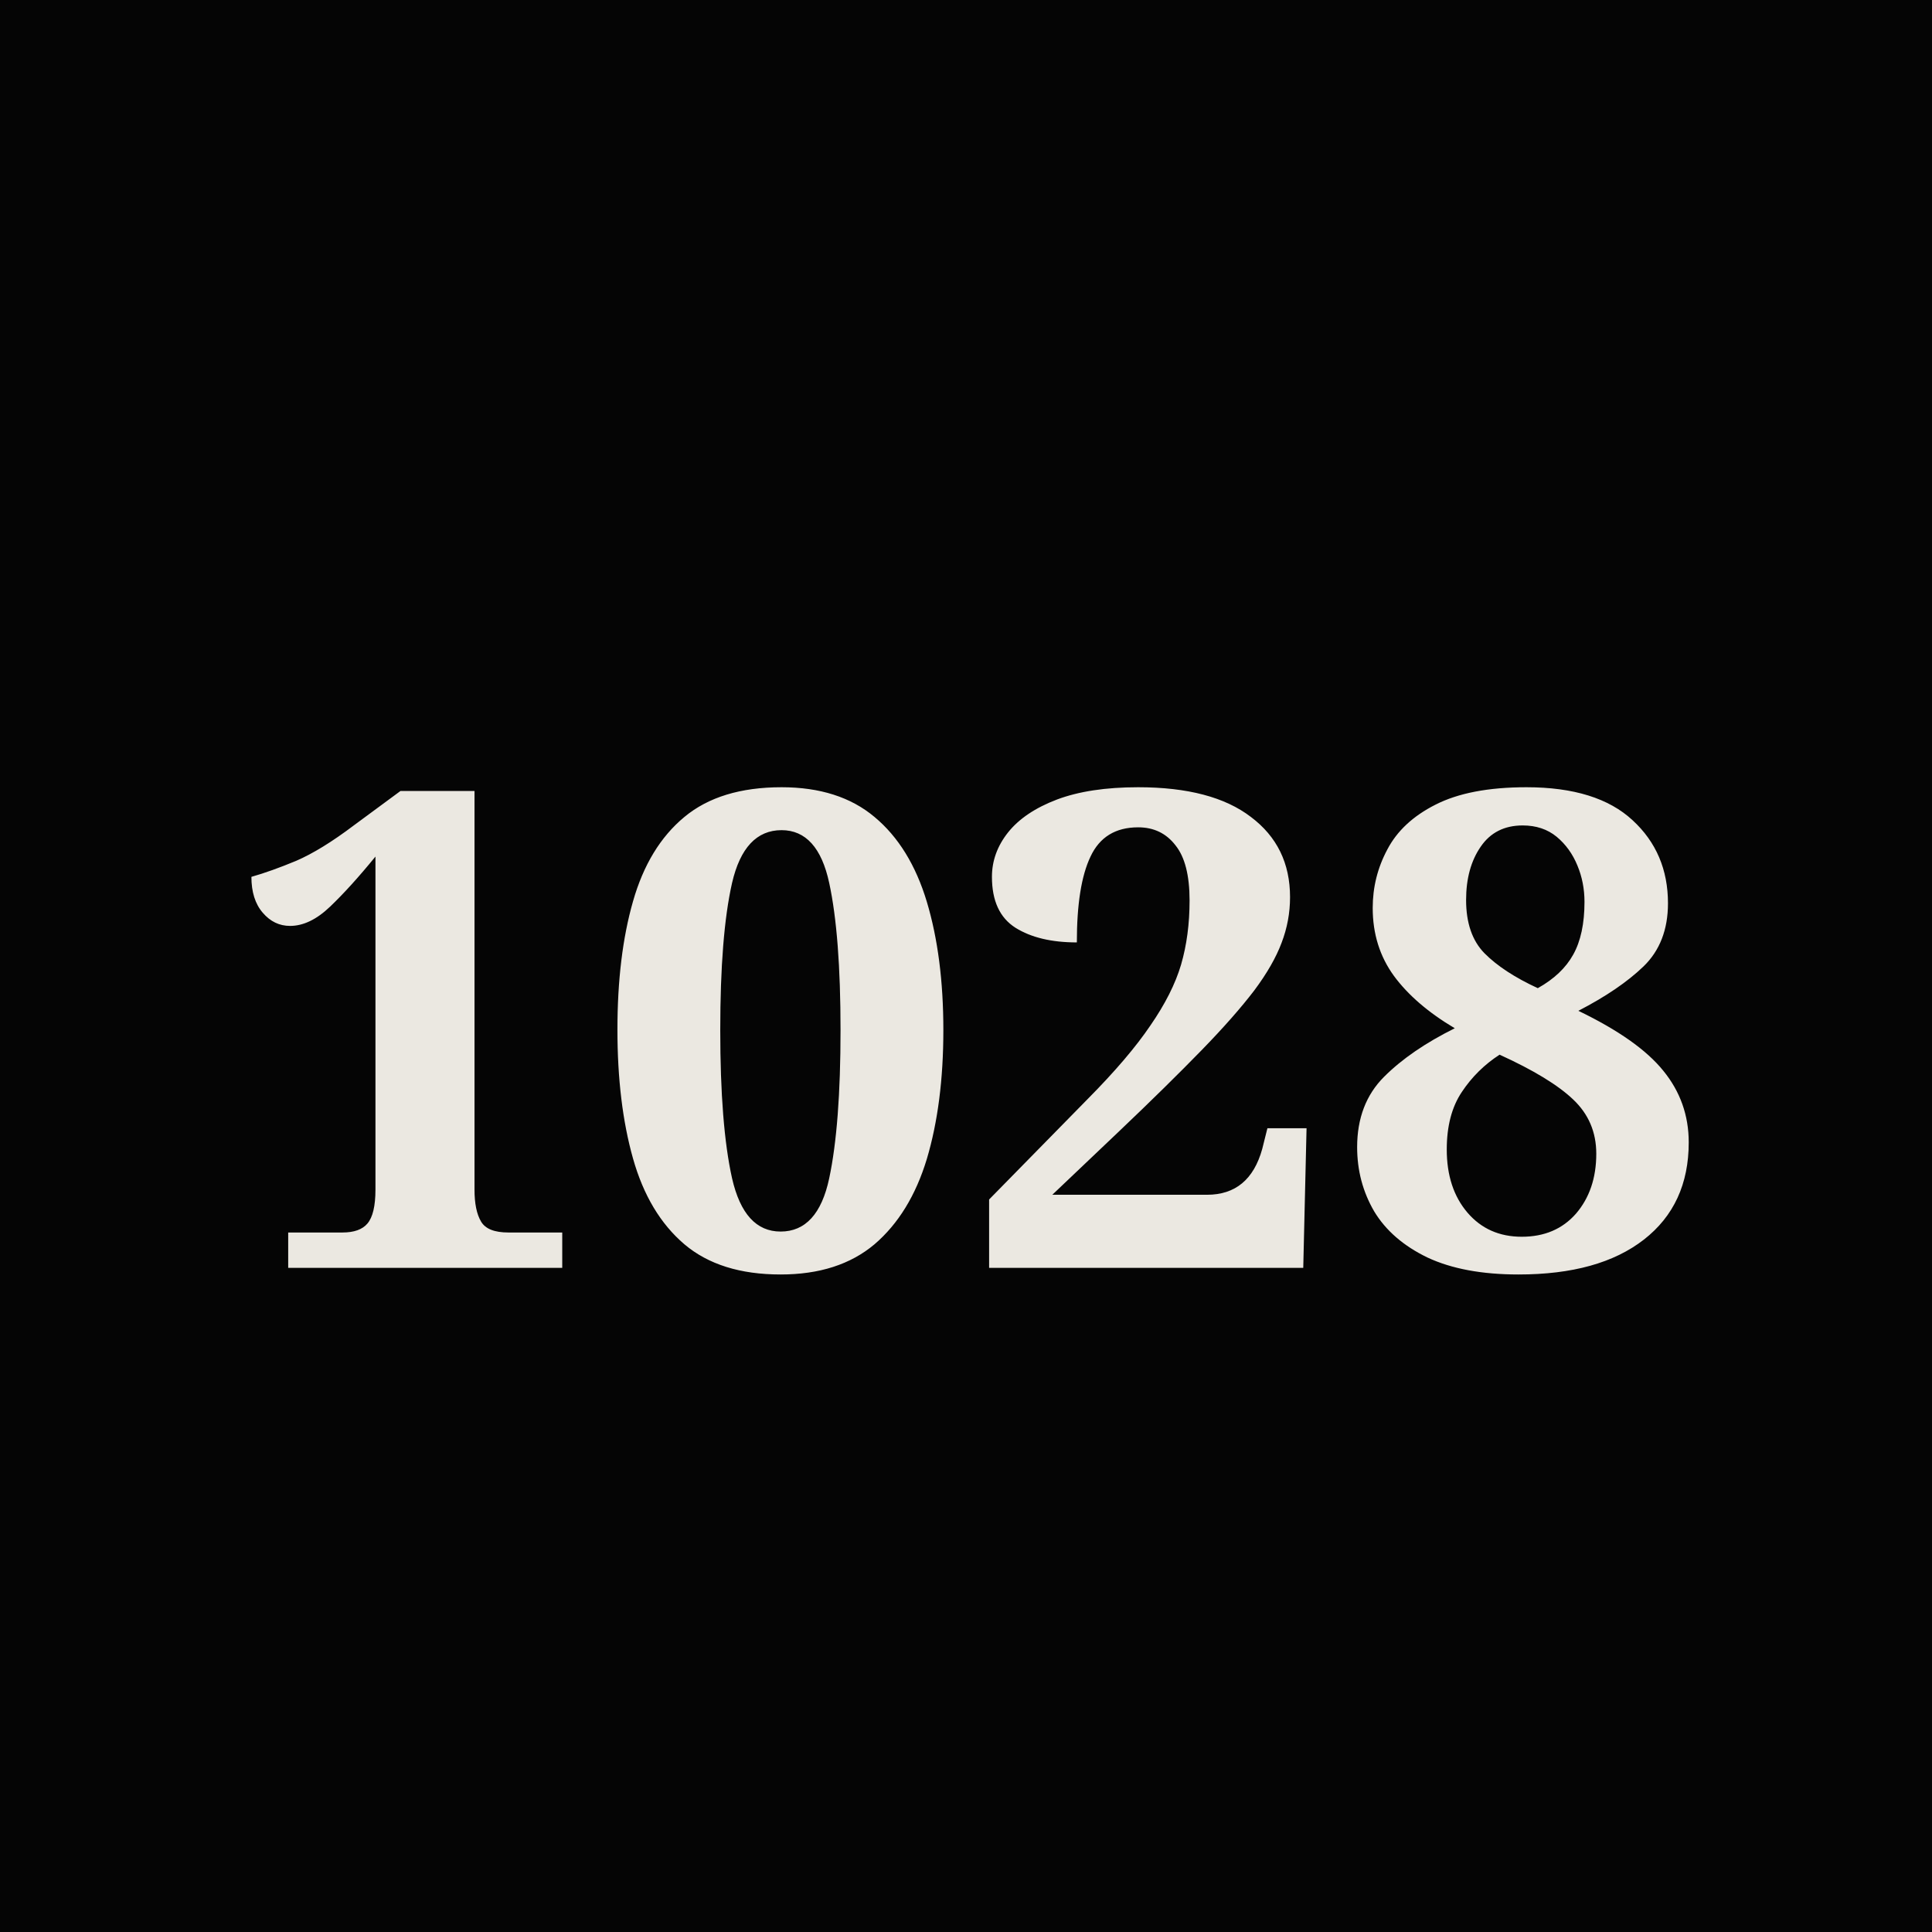
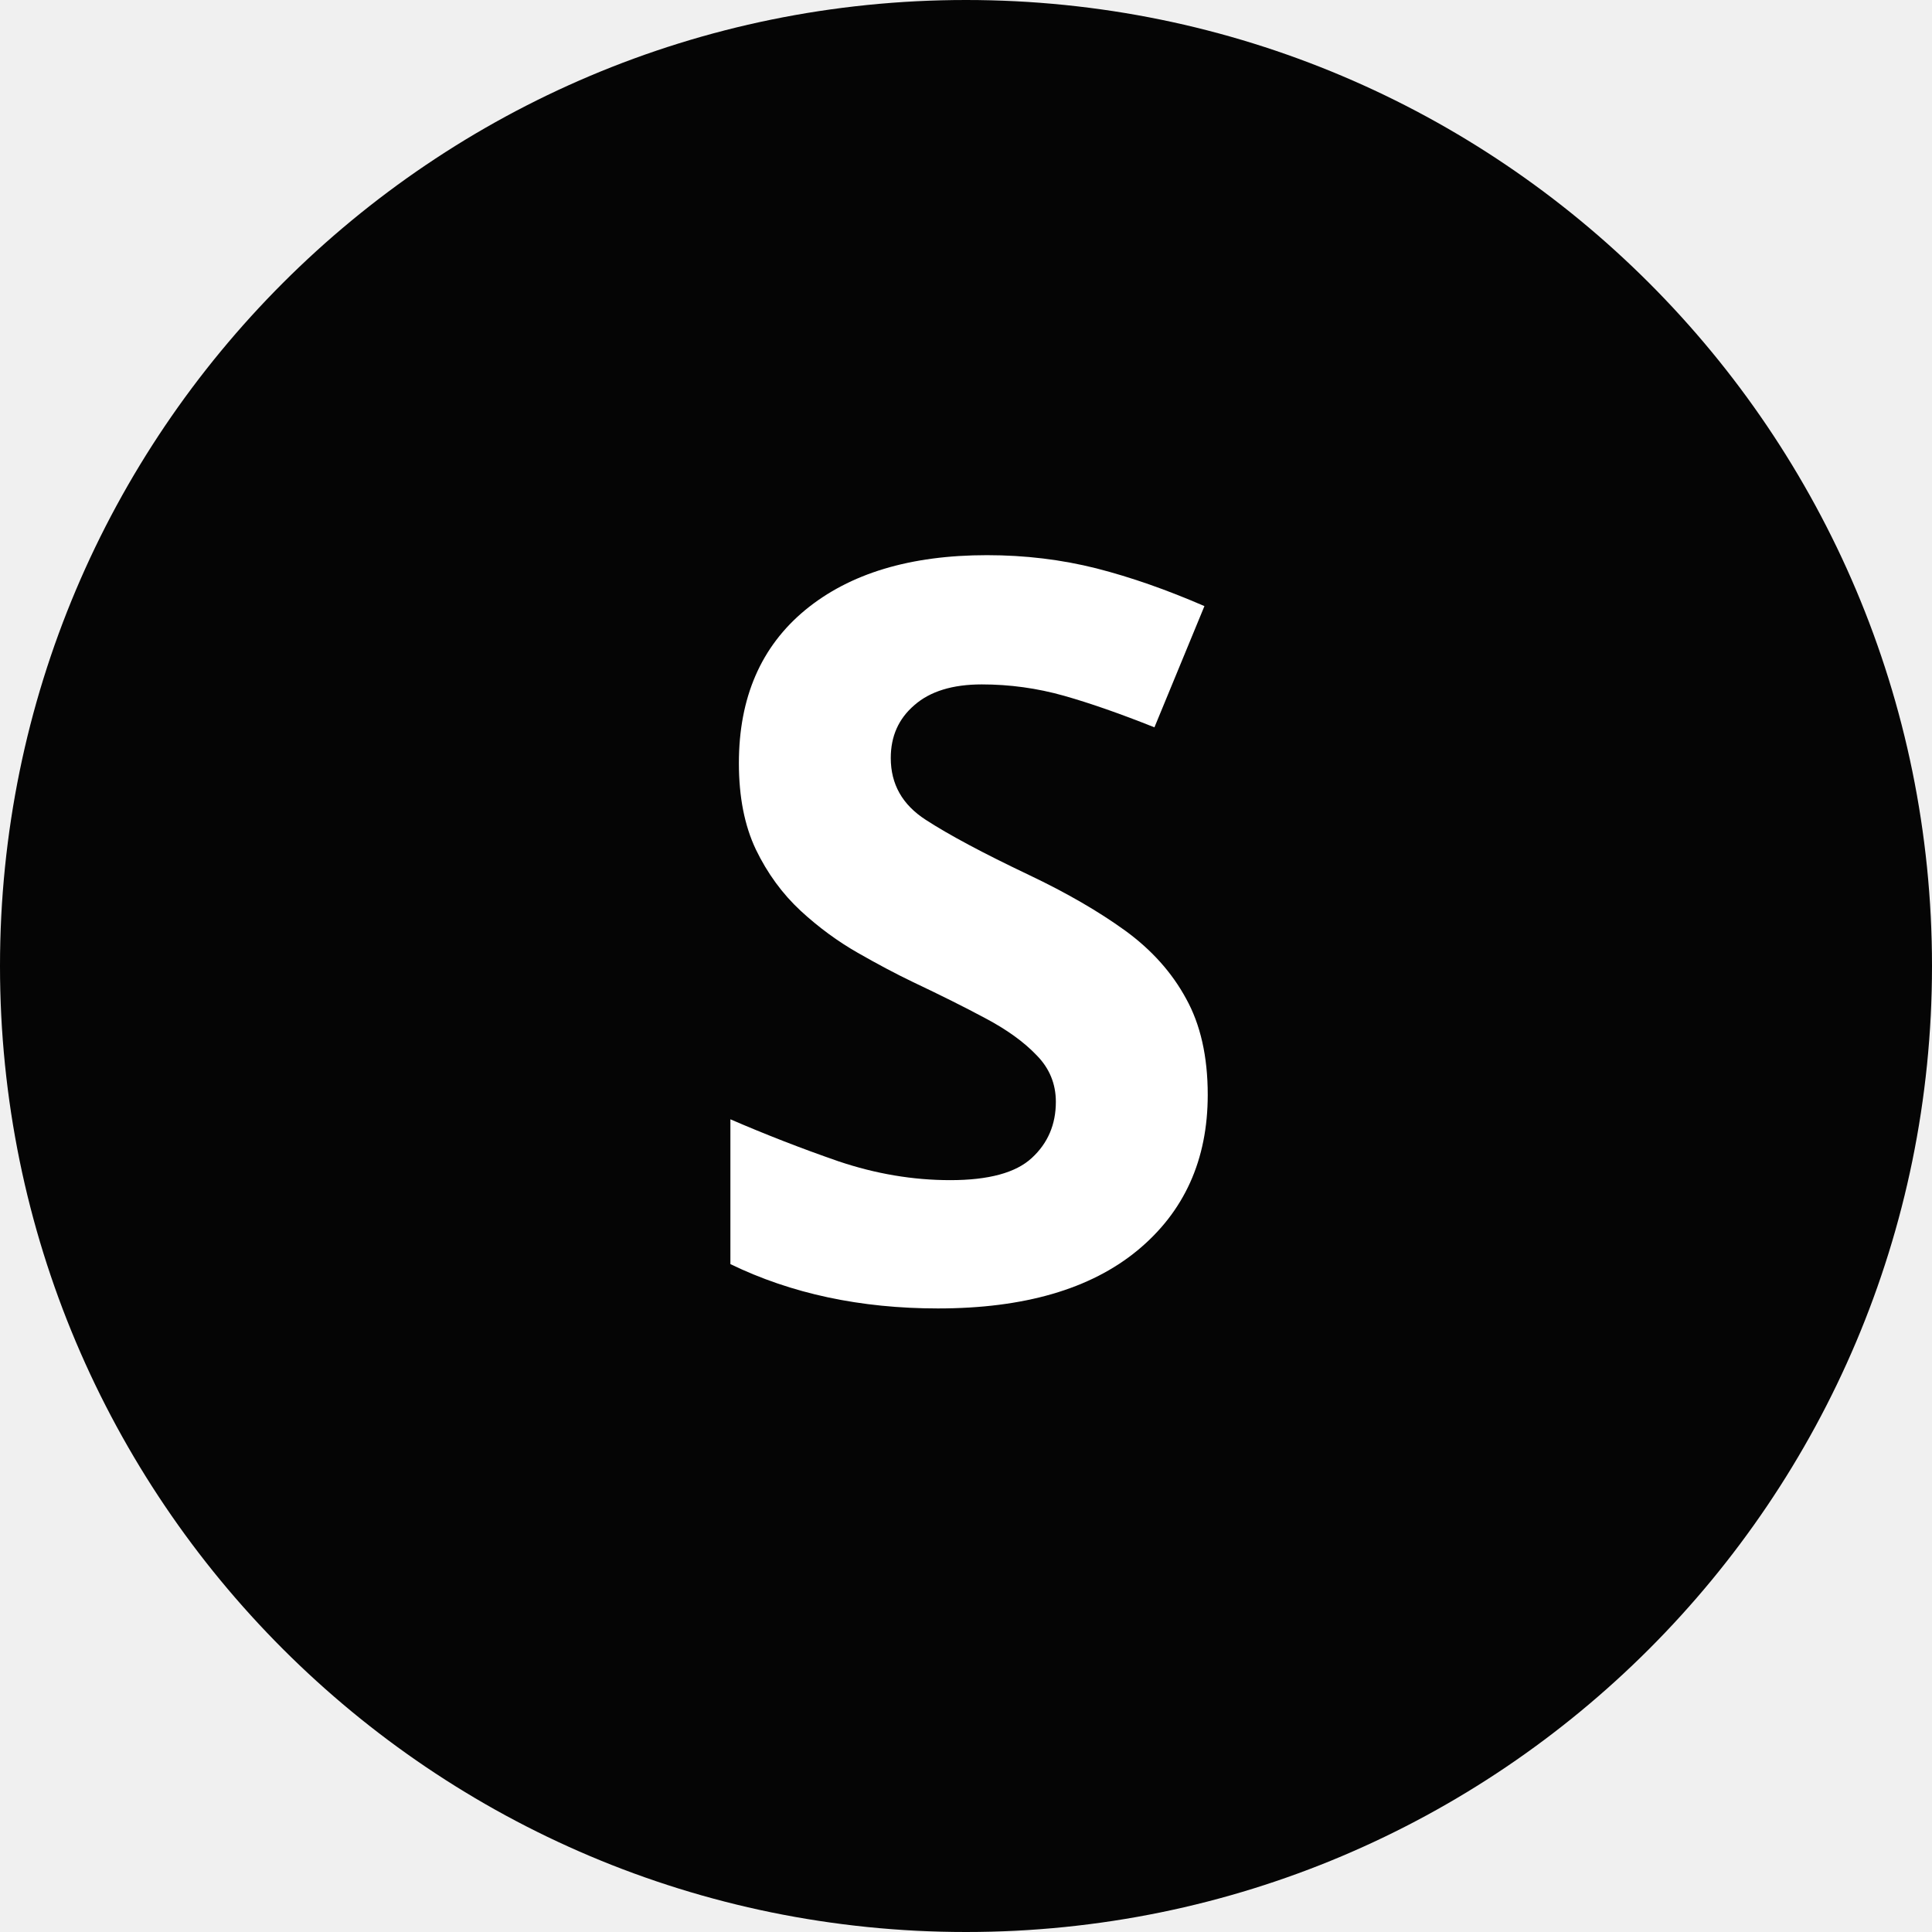
- <svg xmlns="http://www.w3.org/2000/svg" viewBox="0 0 64 64" fill="none">
-   <rect width="64" height="64" fill="#050505" />
-   <text x="32" y="42" text-anchor="middle" font-family="Georgia, serif" font-size="22" font-weight="700" fill="#ebe8e1">1028</text>
+ <svg xmlns="http://www.w3.org/2000/svg" viewBox="0 0 64 64">
+   <circle cx="32" cy="32" r="32" fill="#050505" />
+   <text x="32" y="43" text-anchor="middle" font-family="Syne, Arial Black, sans-serif" font-size="34" font-weight="800" fill="#ffffff">S</text>
</svg>
